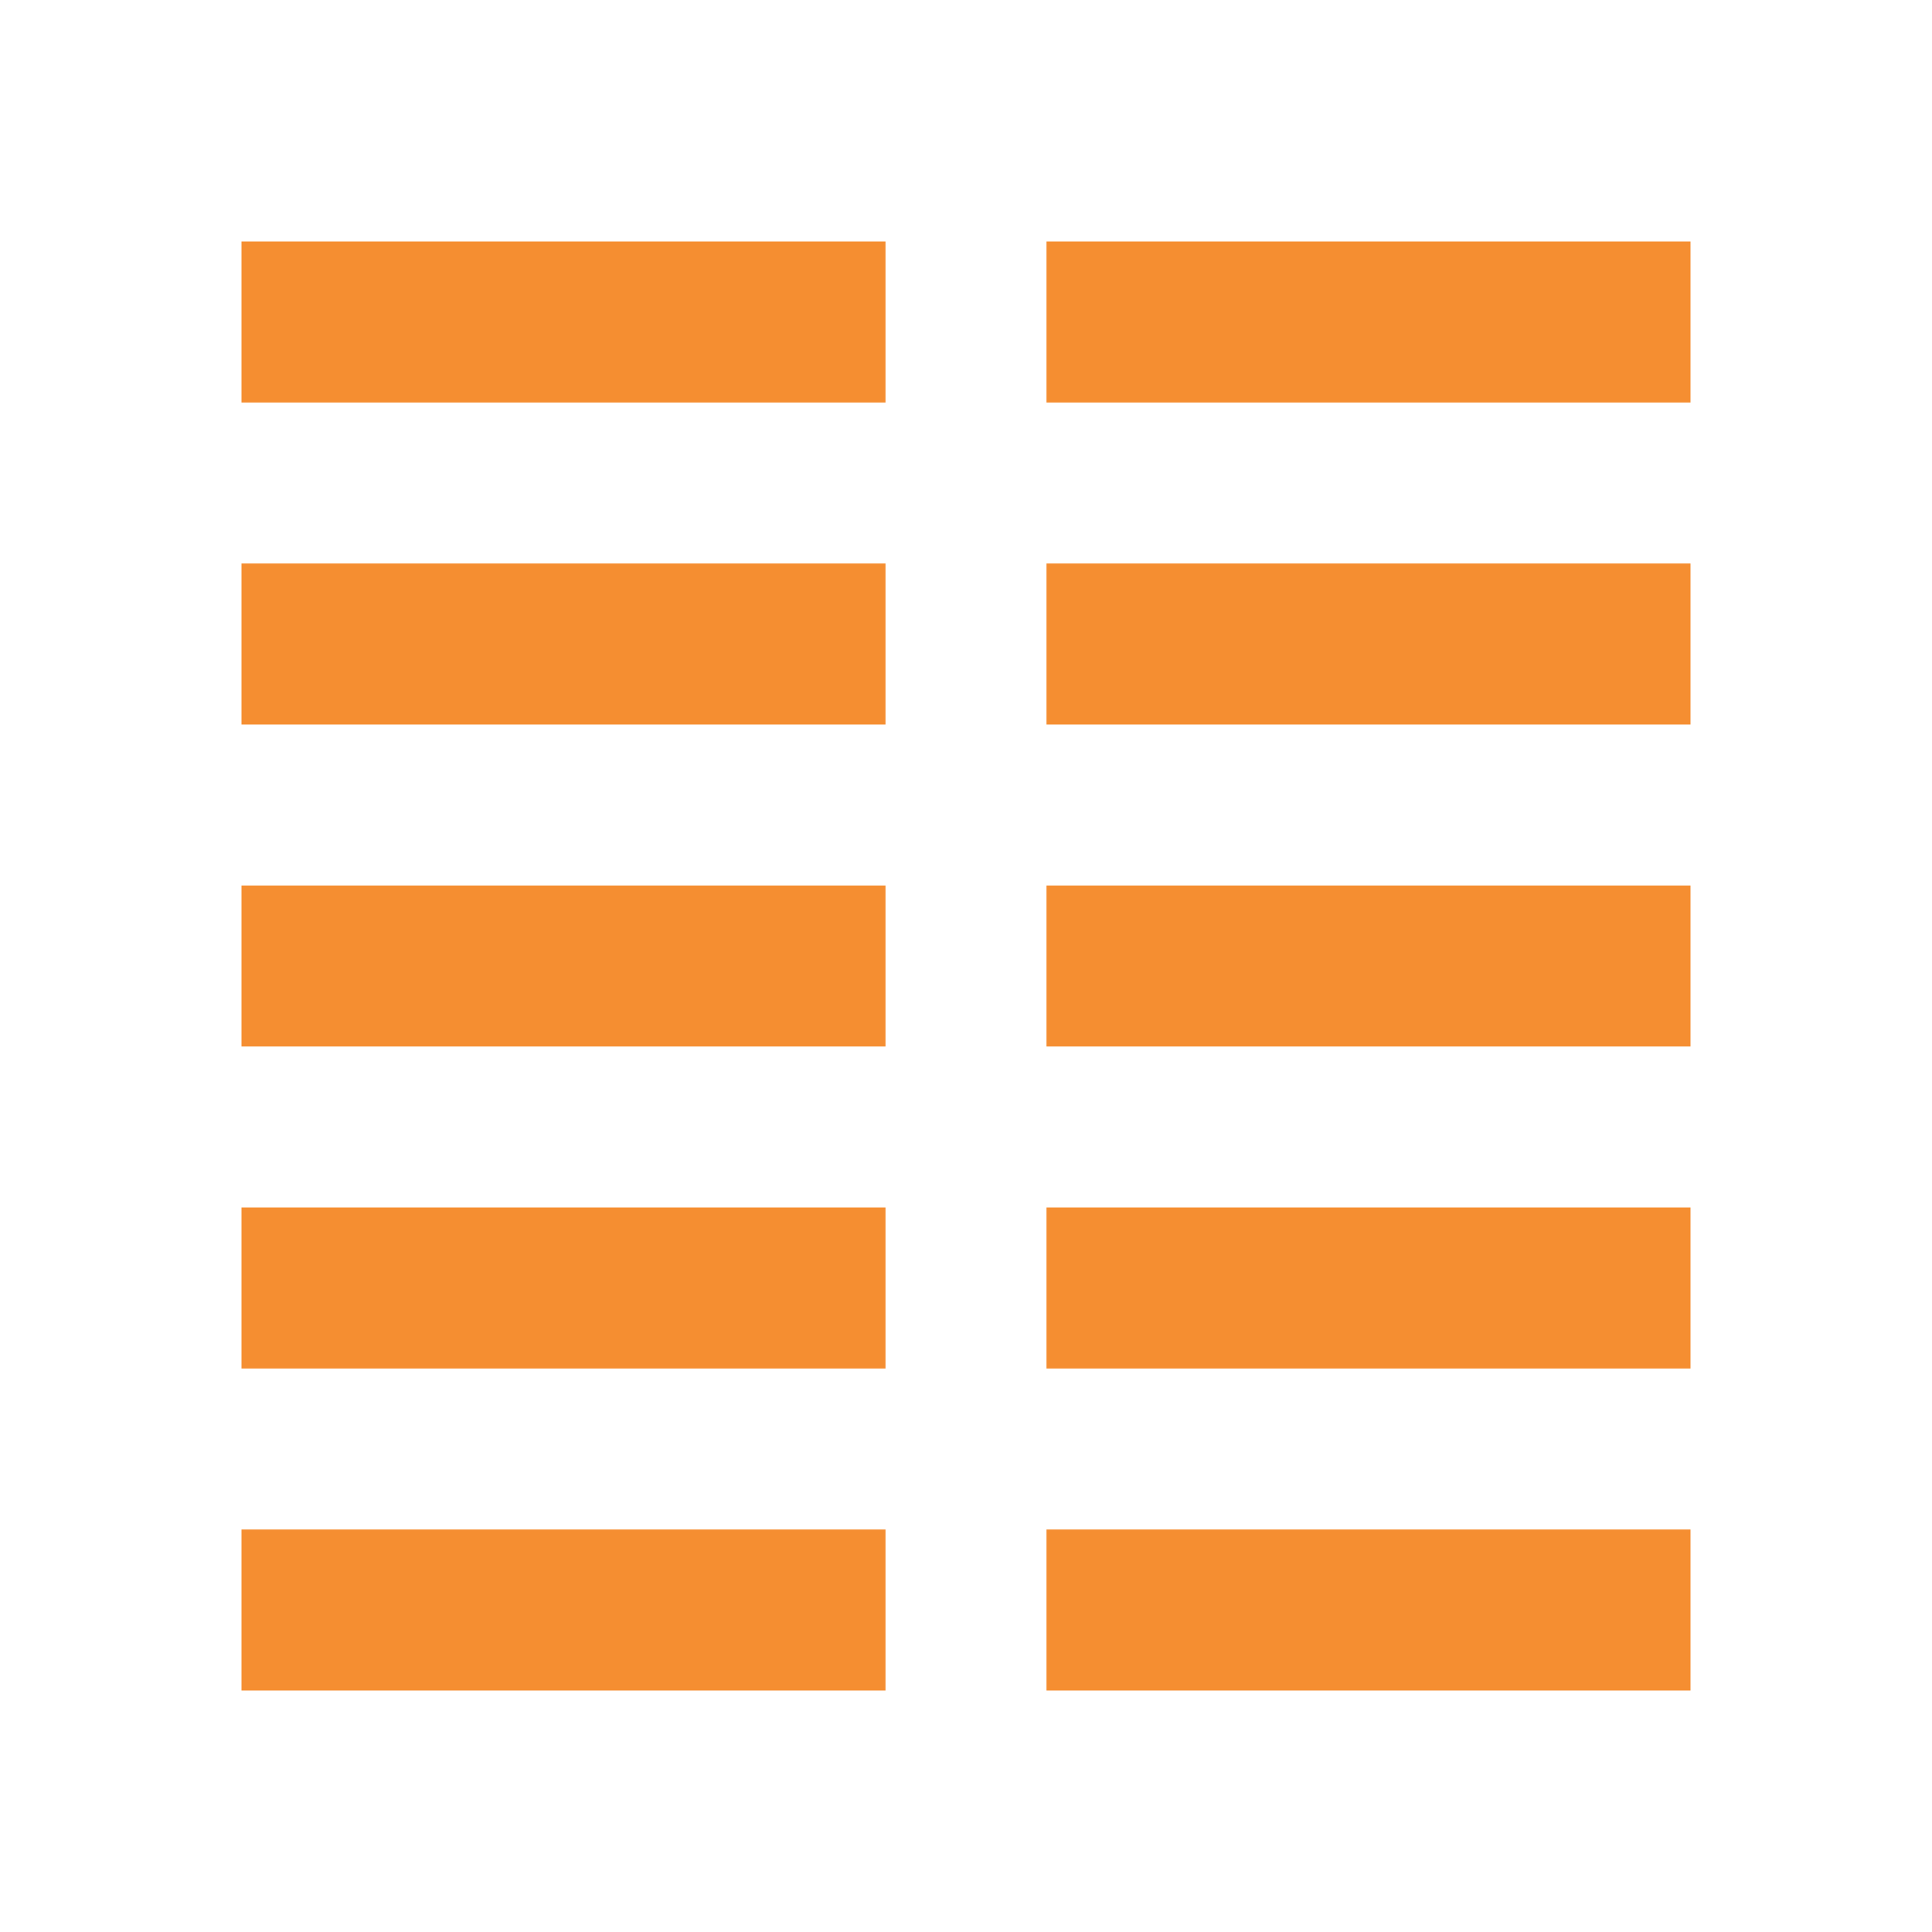
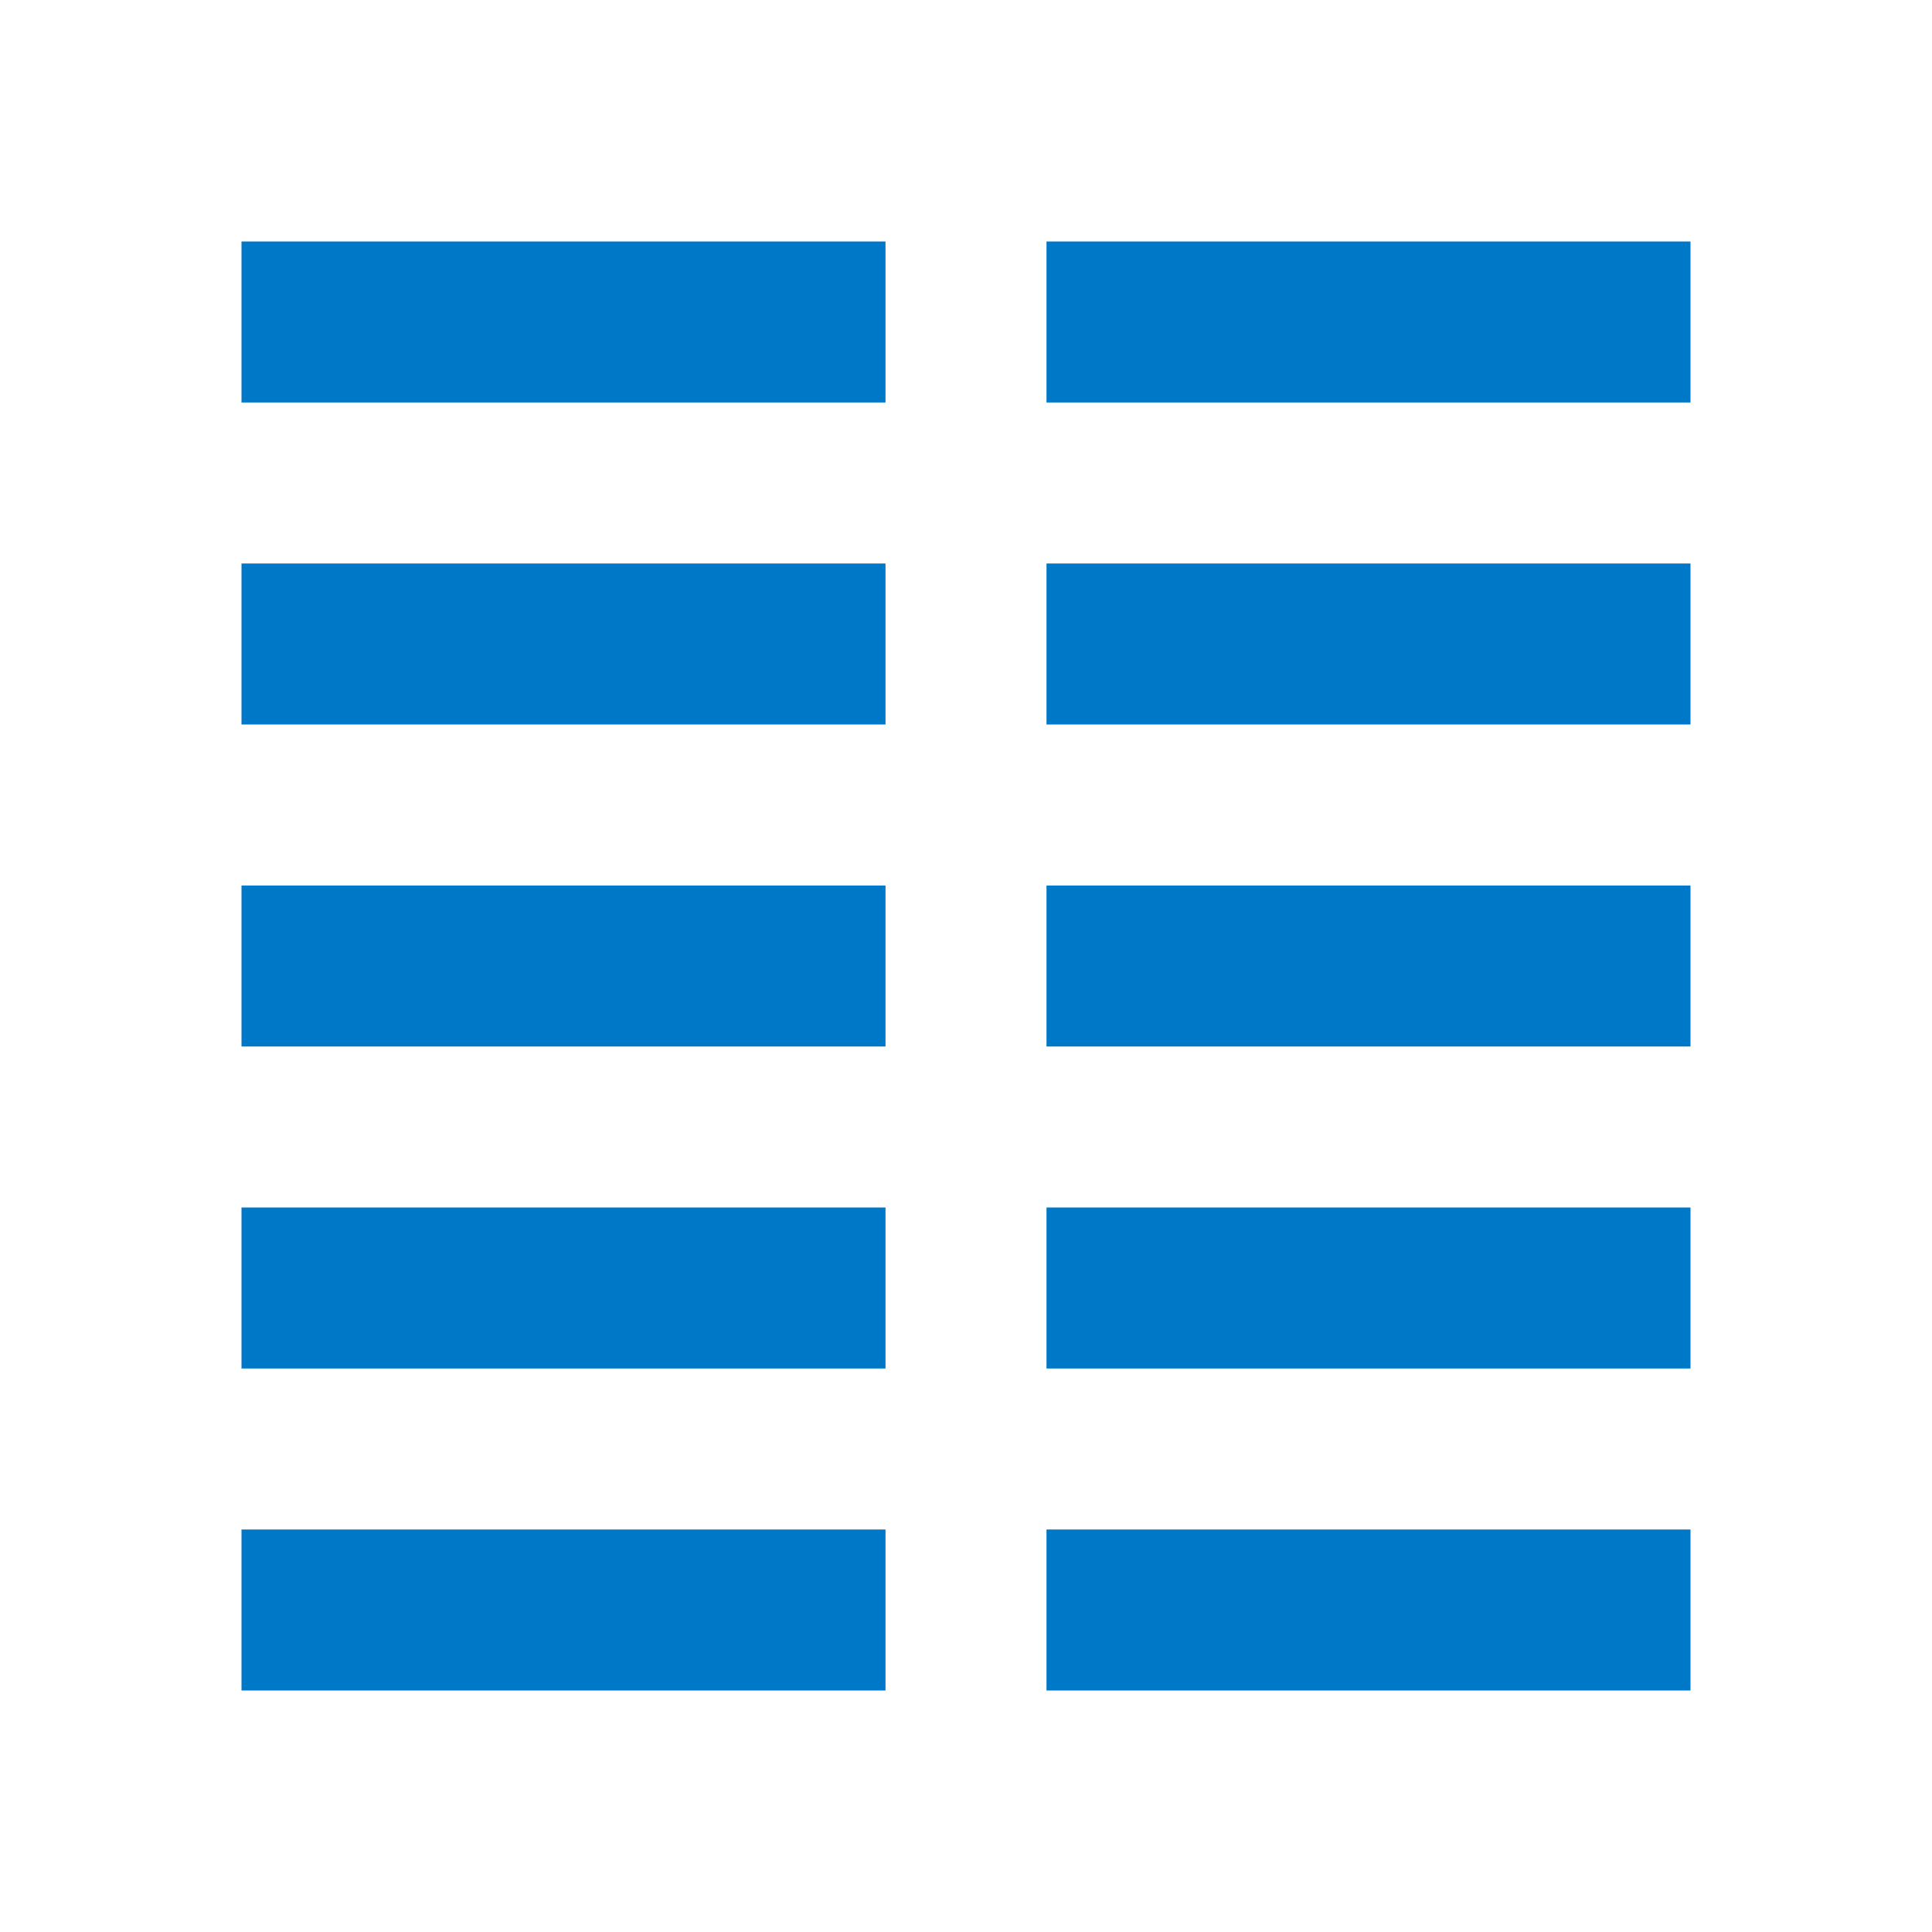
<svg xmlns="http://www.w3.org/2000/svg" viewBox="0 0 24 24">
-   <path fill="#f58e31" d="M3,3H11V5H3V3M13,3H21V5H13V3M3,7H11V9H3V7M13,7H21V9H13V7M3,11H11V13H3V11M13,11H21V13H13V11M3,15H11V17H3V15M13,15H21V17H13V15M3,19H11V21H3V19M13,19H21V21H13V19Z" />
+   <path fill="#0078c8" d="M3,3H11V5H3V3M13,3H21V5H13V3M3,7H11V9H3V7M13,7H21V9H13V7M3,11H11V13H3V11M13,11H21V13H13V11M3,15H11V17H3V15M13,15H21V17H13V15M3,19H11V21H3V19M13,19H21V21H13V19Z" />
</svg>
